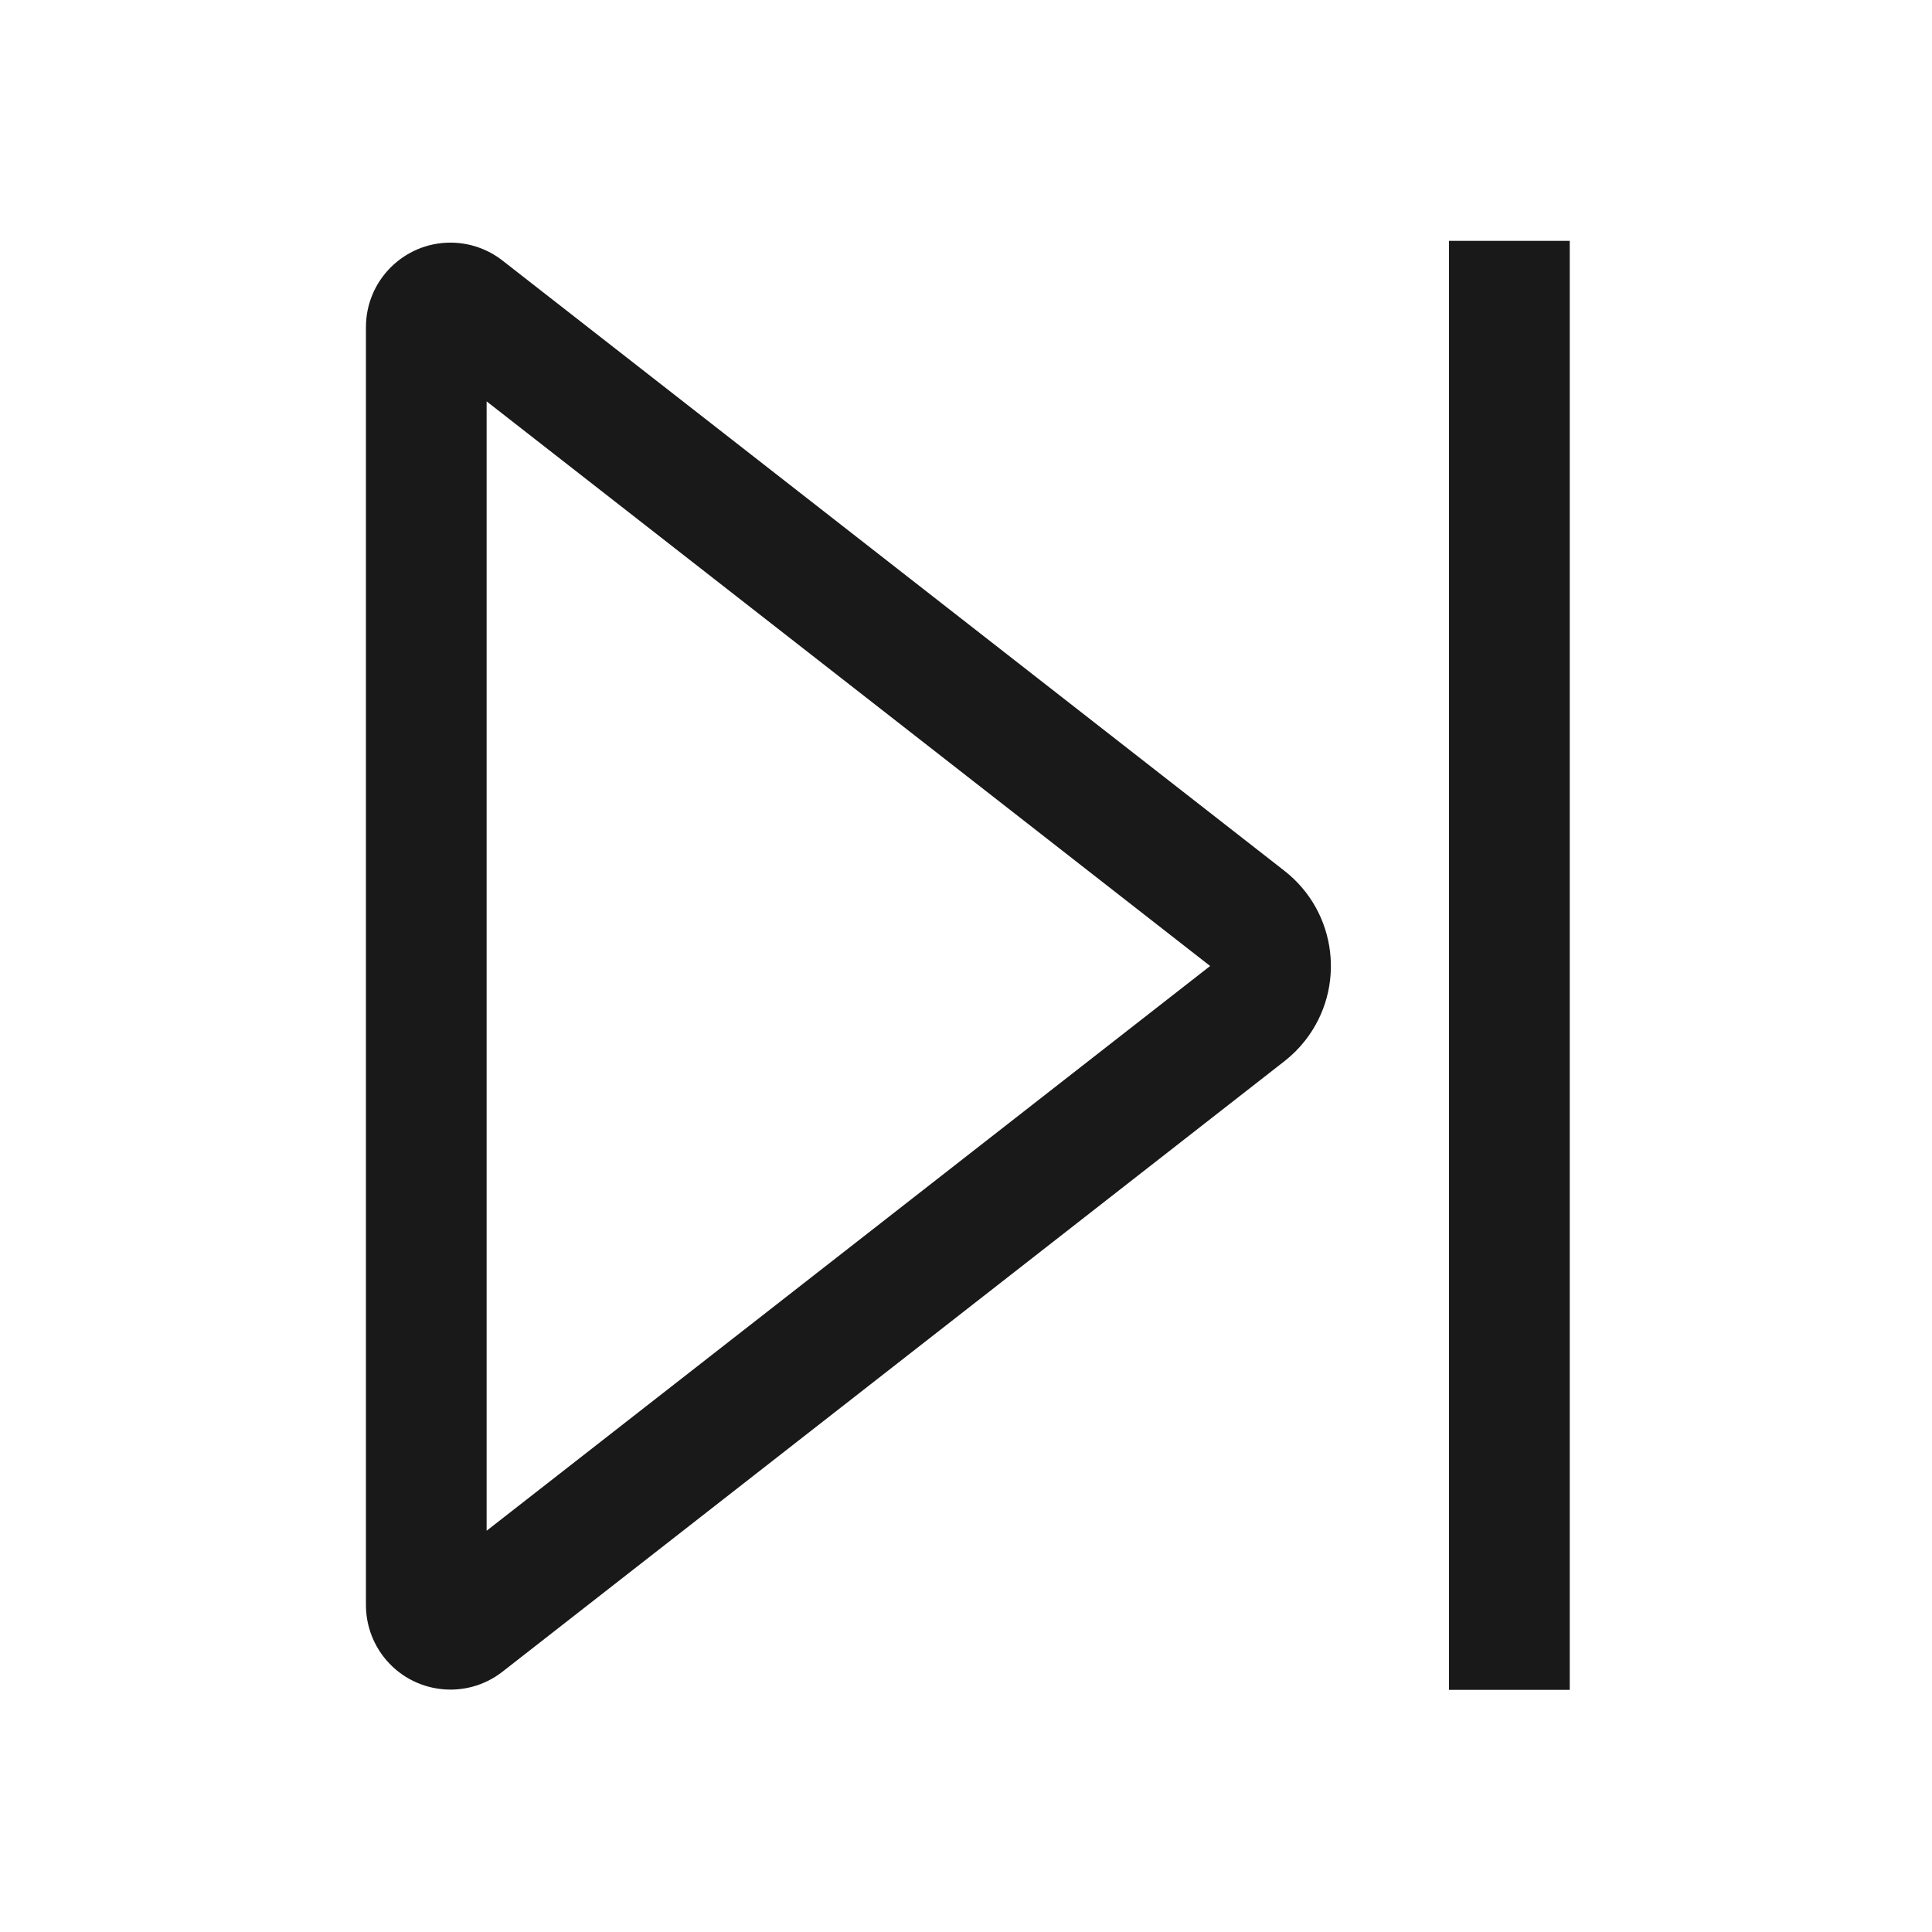
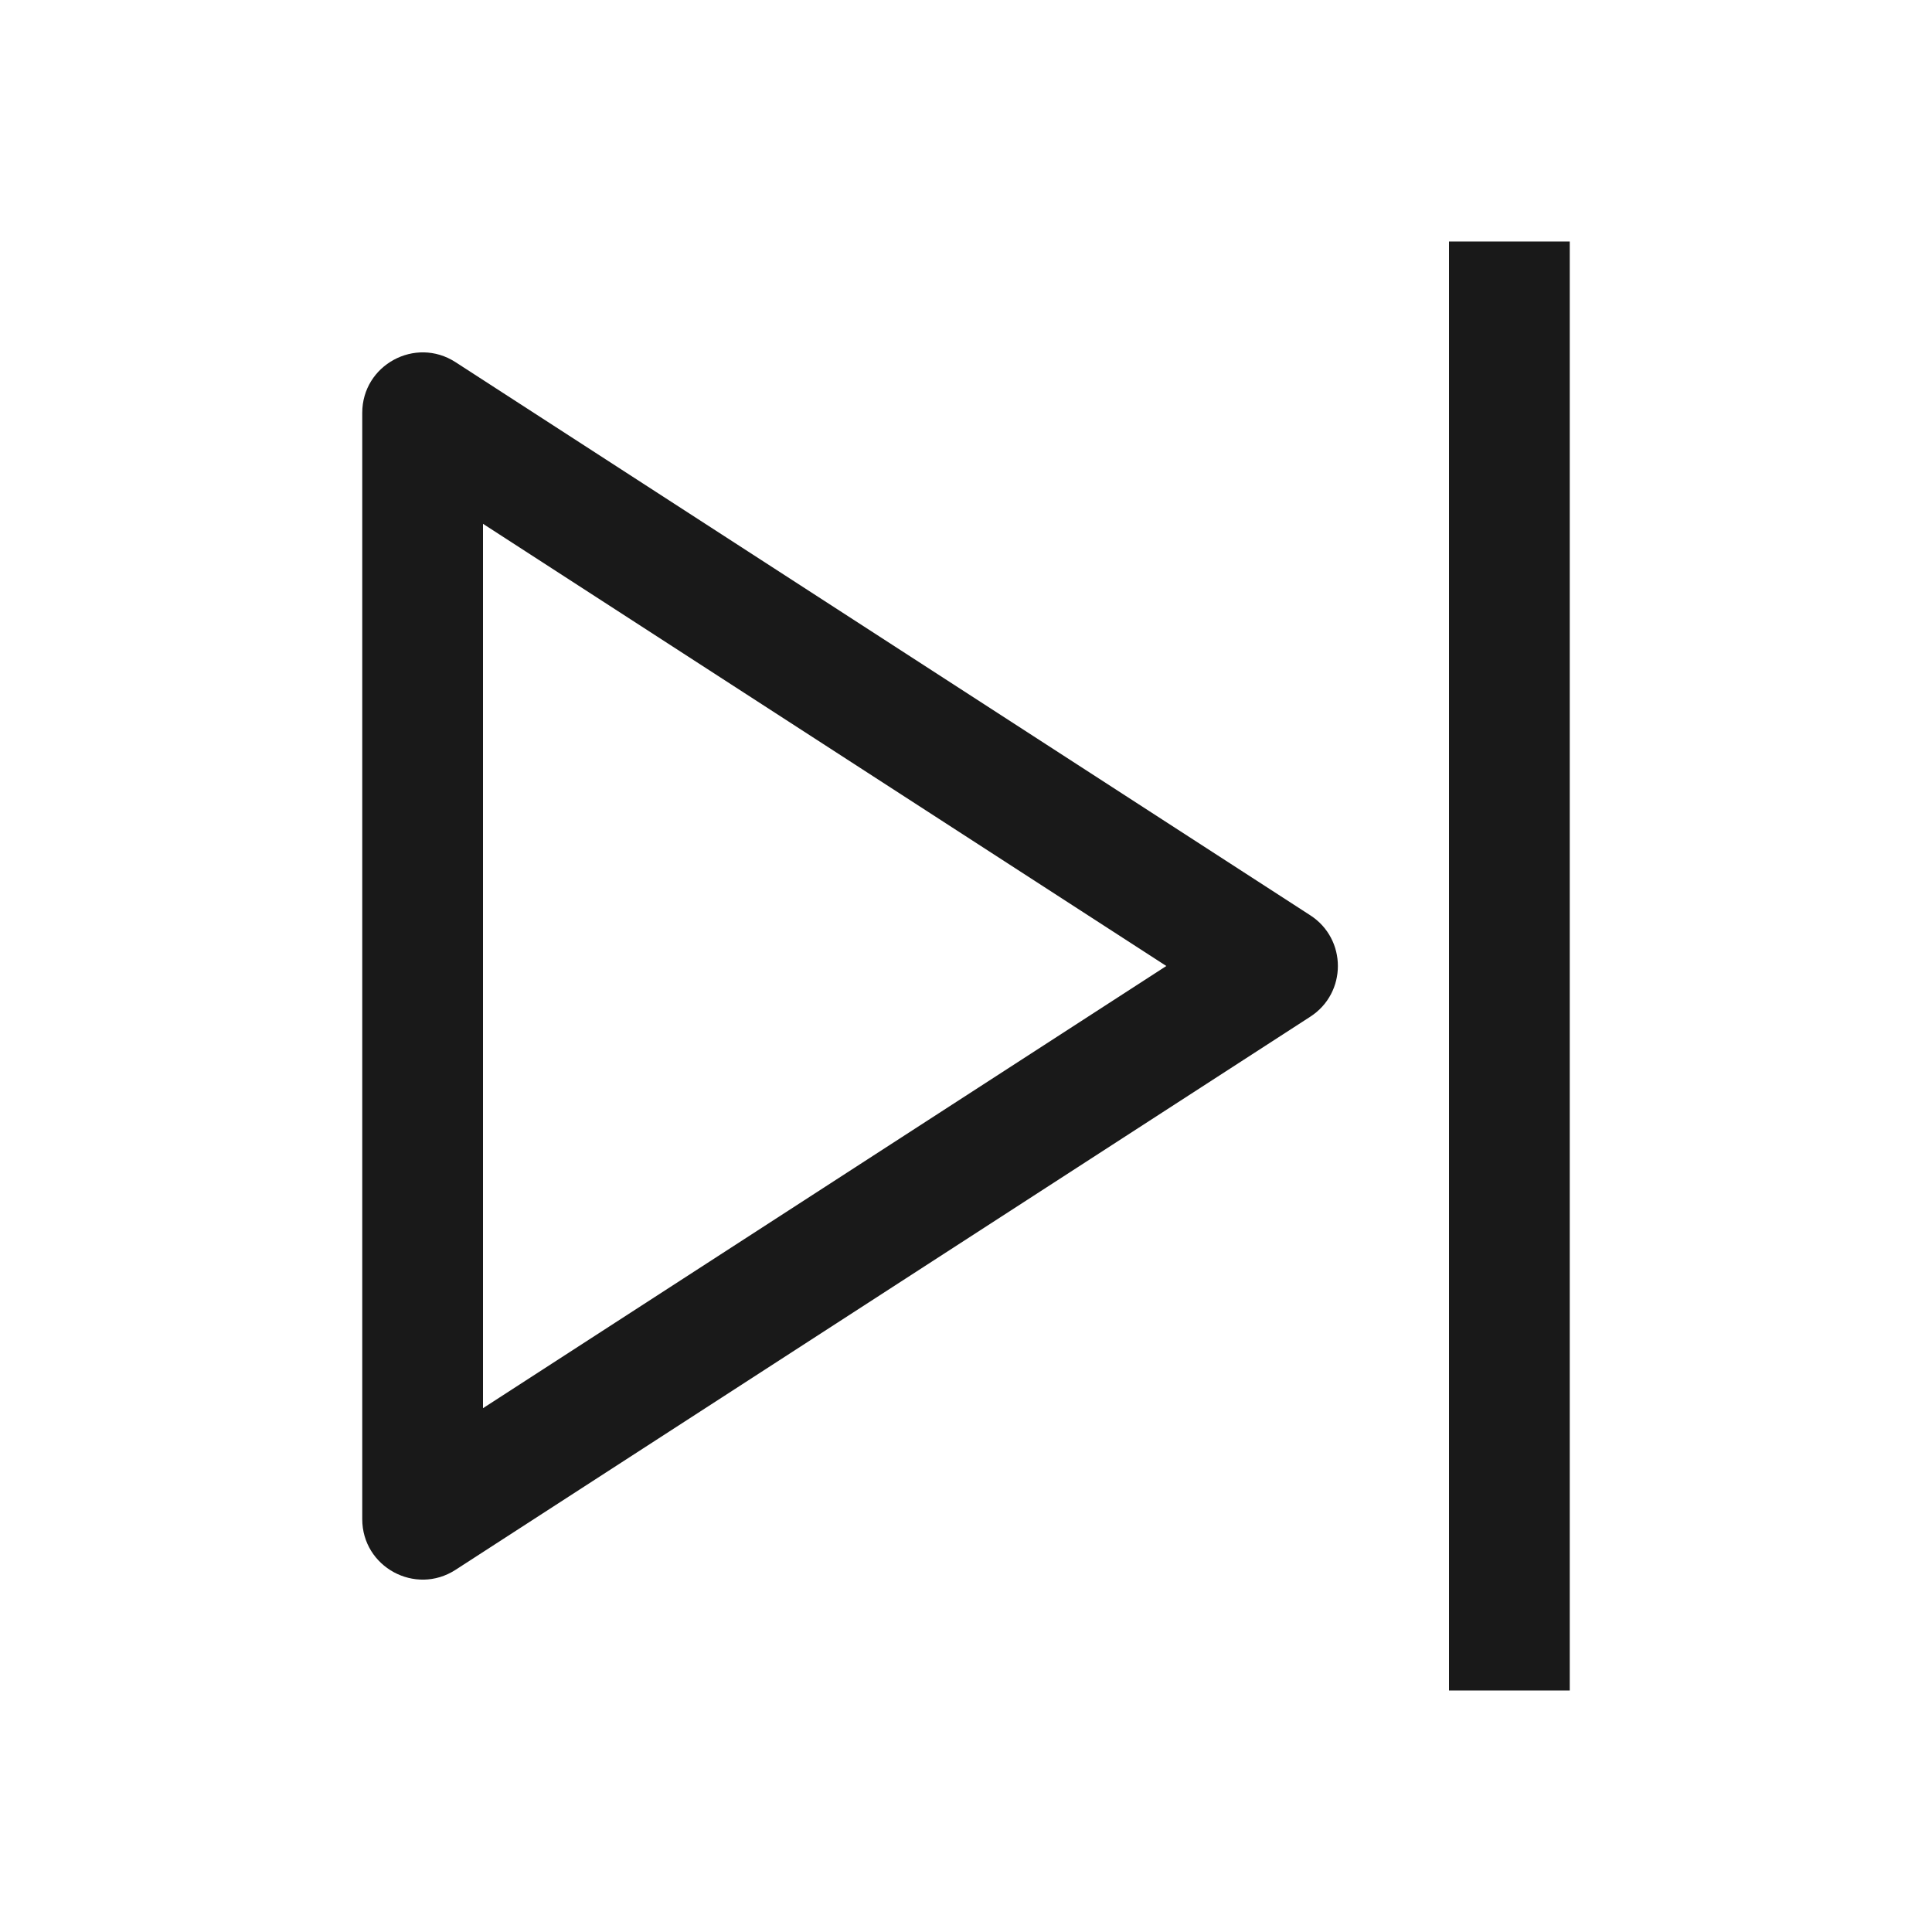
- <svg xmlns="http://www.w3.org/2000/svg" viewBox="0 0 1024 1024" version="1.1">
-   <path fill-opacity=".9" fill-rule="evenodd" d="M832 127.662L832 895.663 768 895.663 768 127.662 832 127.662ZM238.756 128.605C248.744 128.605 258.446 131.942 266.32 138.088L266.32 138.088 680.777 461.552C708.642 483.298 713.601 523.516 691.854 551.381 688.632 555.51 684.915 559.228 680.786 562.451L680.786 562.451 266.326 886.036C246.823 901.262 218.67 897.796 203.444 878.293 197.296 870.418 193.956 860.714 193.956 850.724L193.956 850.724 193.956 173.405C193.956 148.662 214.014 128.605 238.756 128.605ZM257.92 212.736L257.92 811.328 641.401 512.005 257.92 212.736Z" />
+ <svg xmlns="http://www.w3.org/2000/svg" width="16" height="16" viewBox="0 0 16 16" fill="none">
+   <path d="M12 2H13L13 14H12L12 2Z" fill="black" fill-opacity="0.9" />
+   <path fill-rule="evenodd" clip-rule="evenodd" d="M10.851 7.58C11.156 7.777 11.156 8.223 10.851 8.42L3.772 13.001C3.439 13.216 3 12.977 3 12.581V3.419C3 3.023 3.439 2.784 3.772 2.999L10.851 7.58ZM4 4.338L9.659 8L4 11.662L4 4.338Z" fill="black" fill-opacity="0.9" />
</svg>
